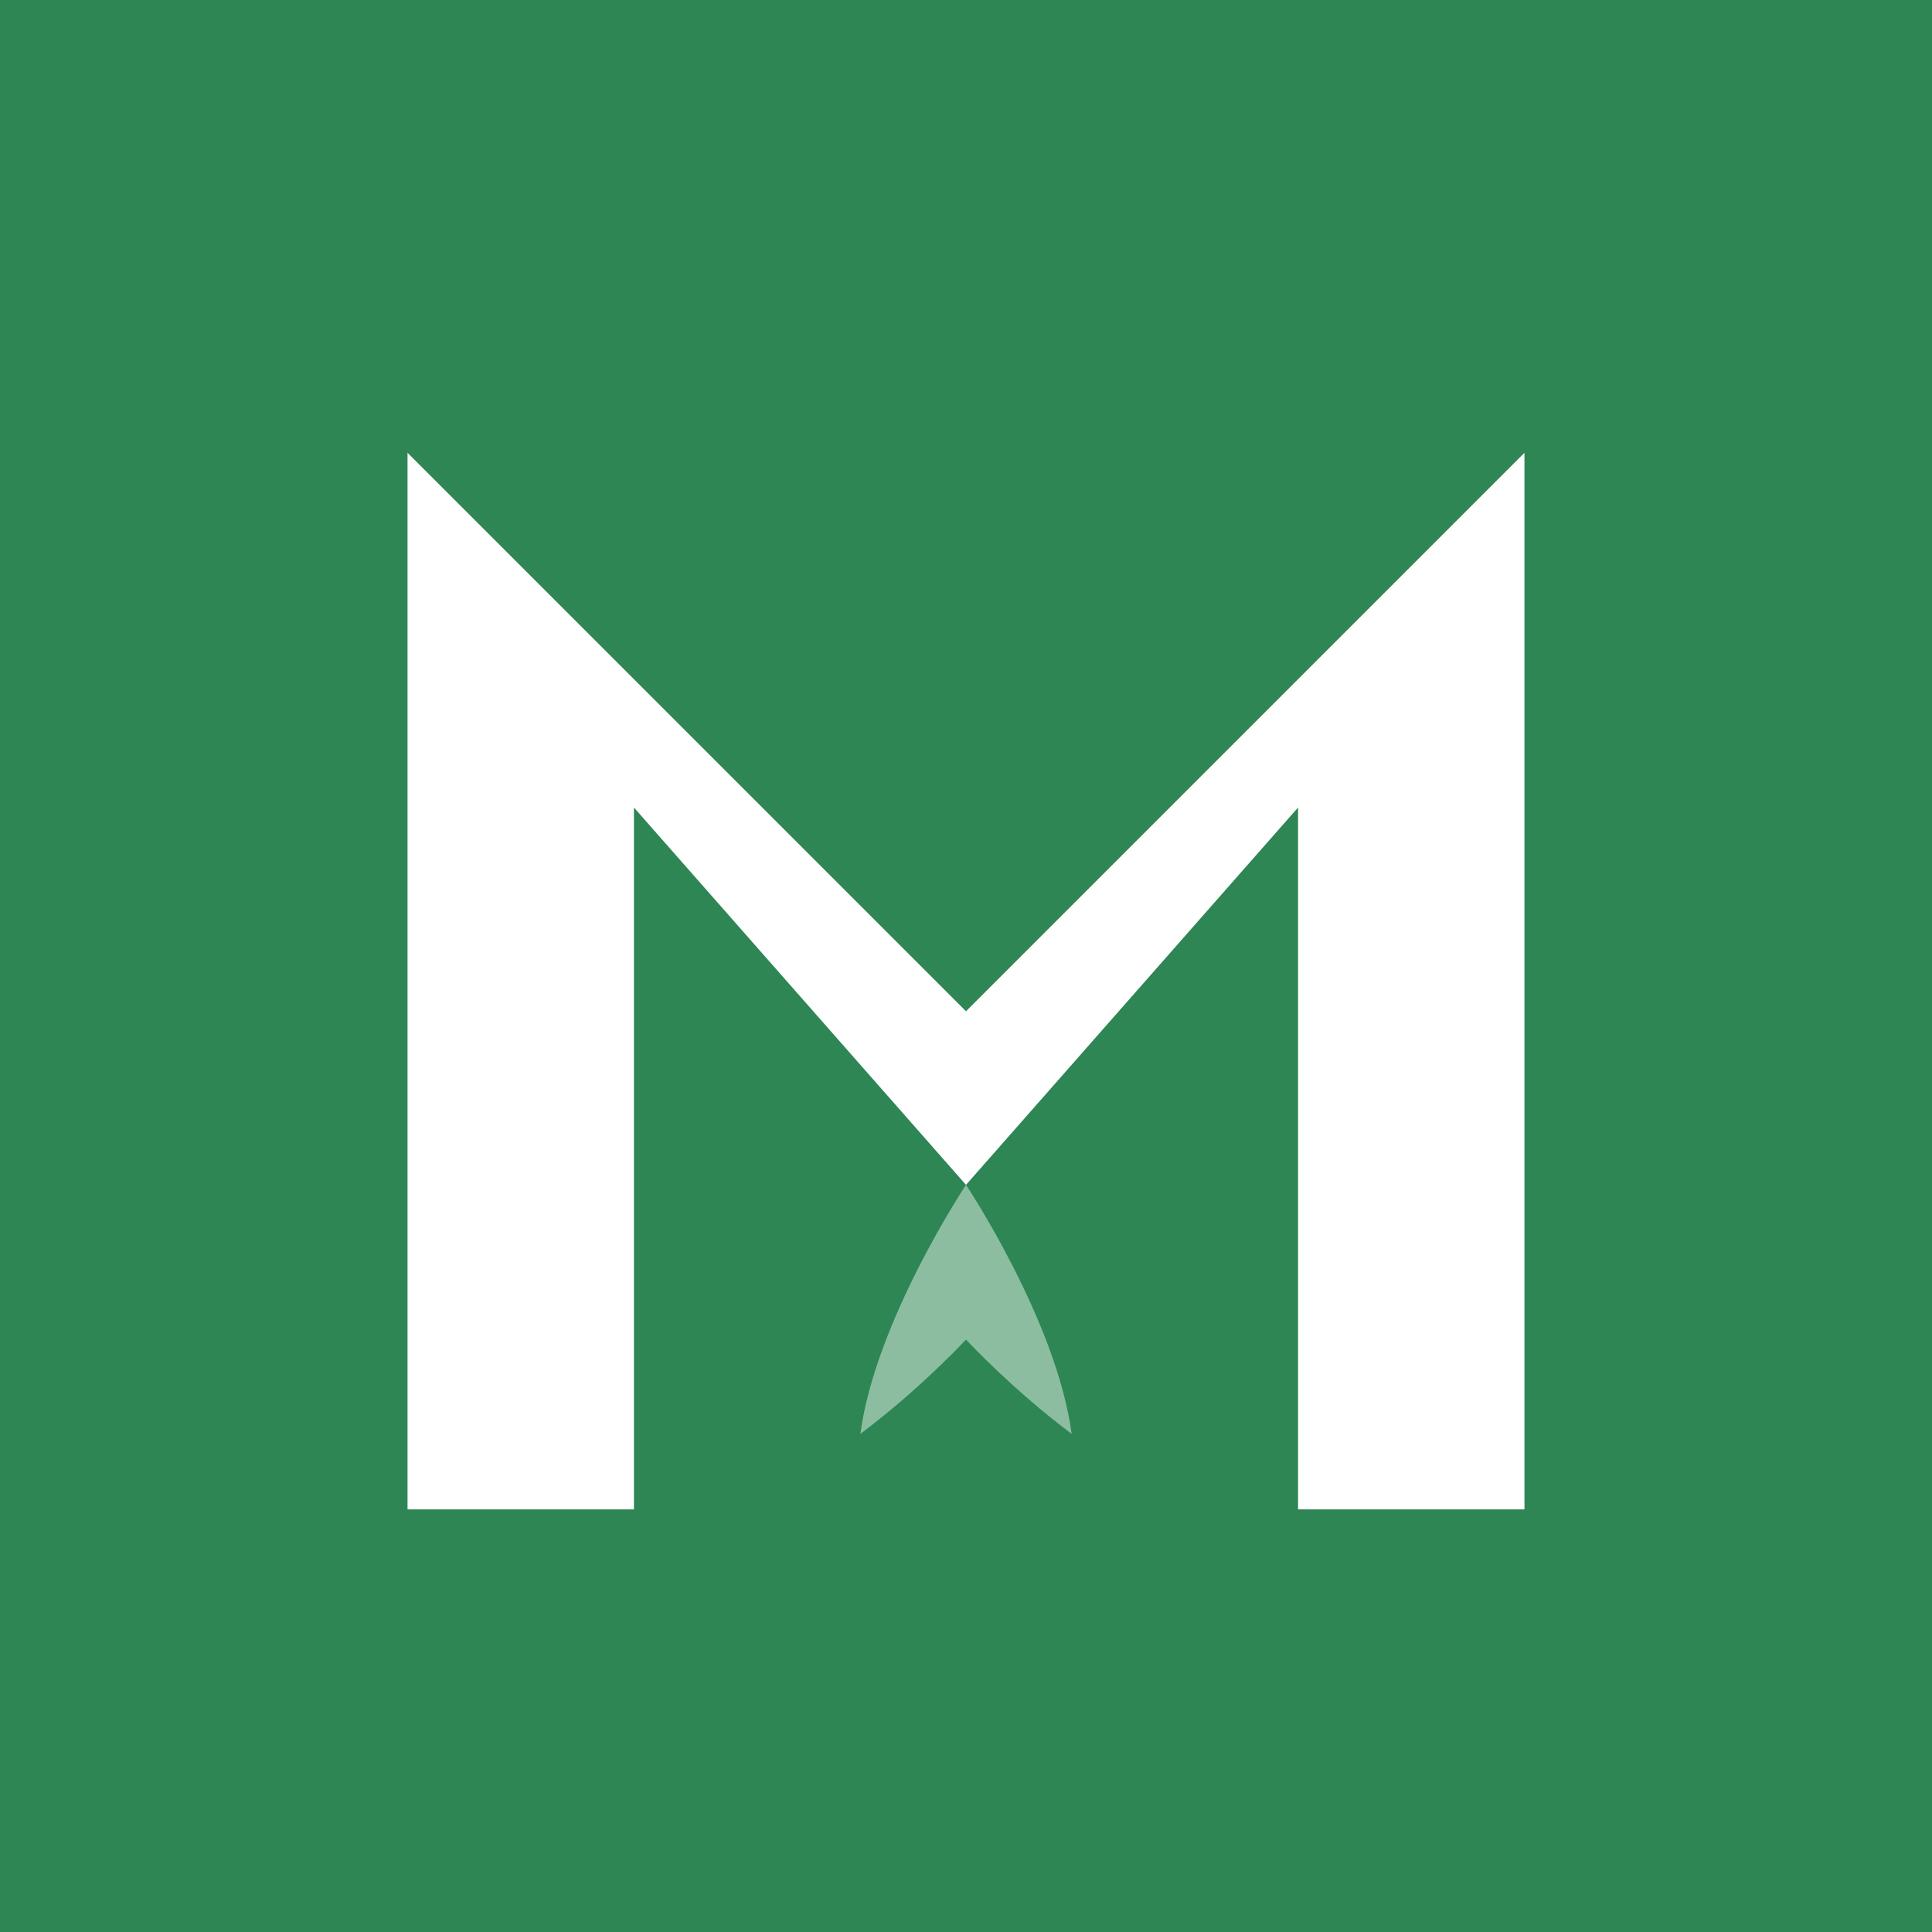
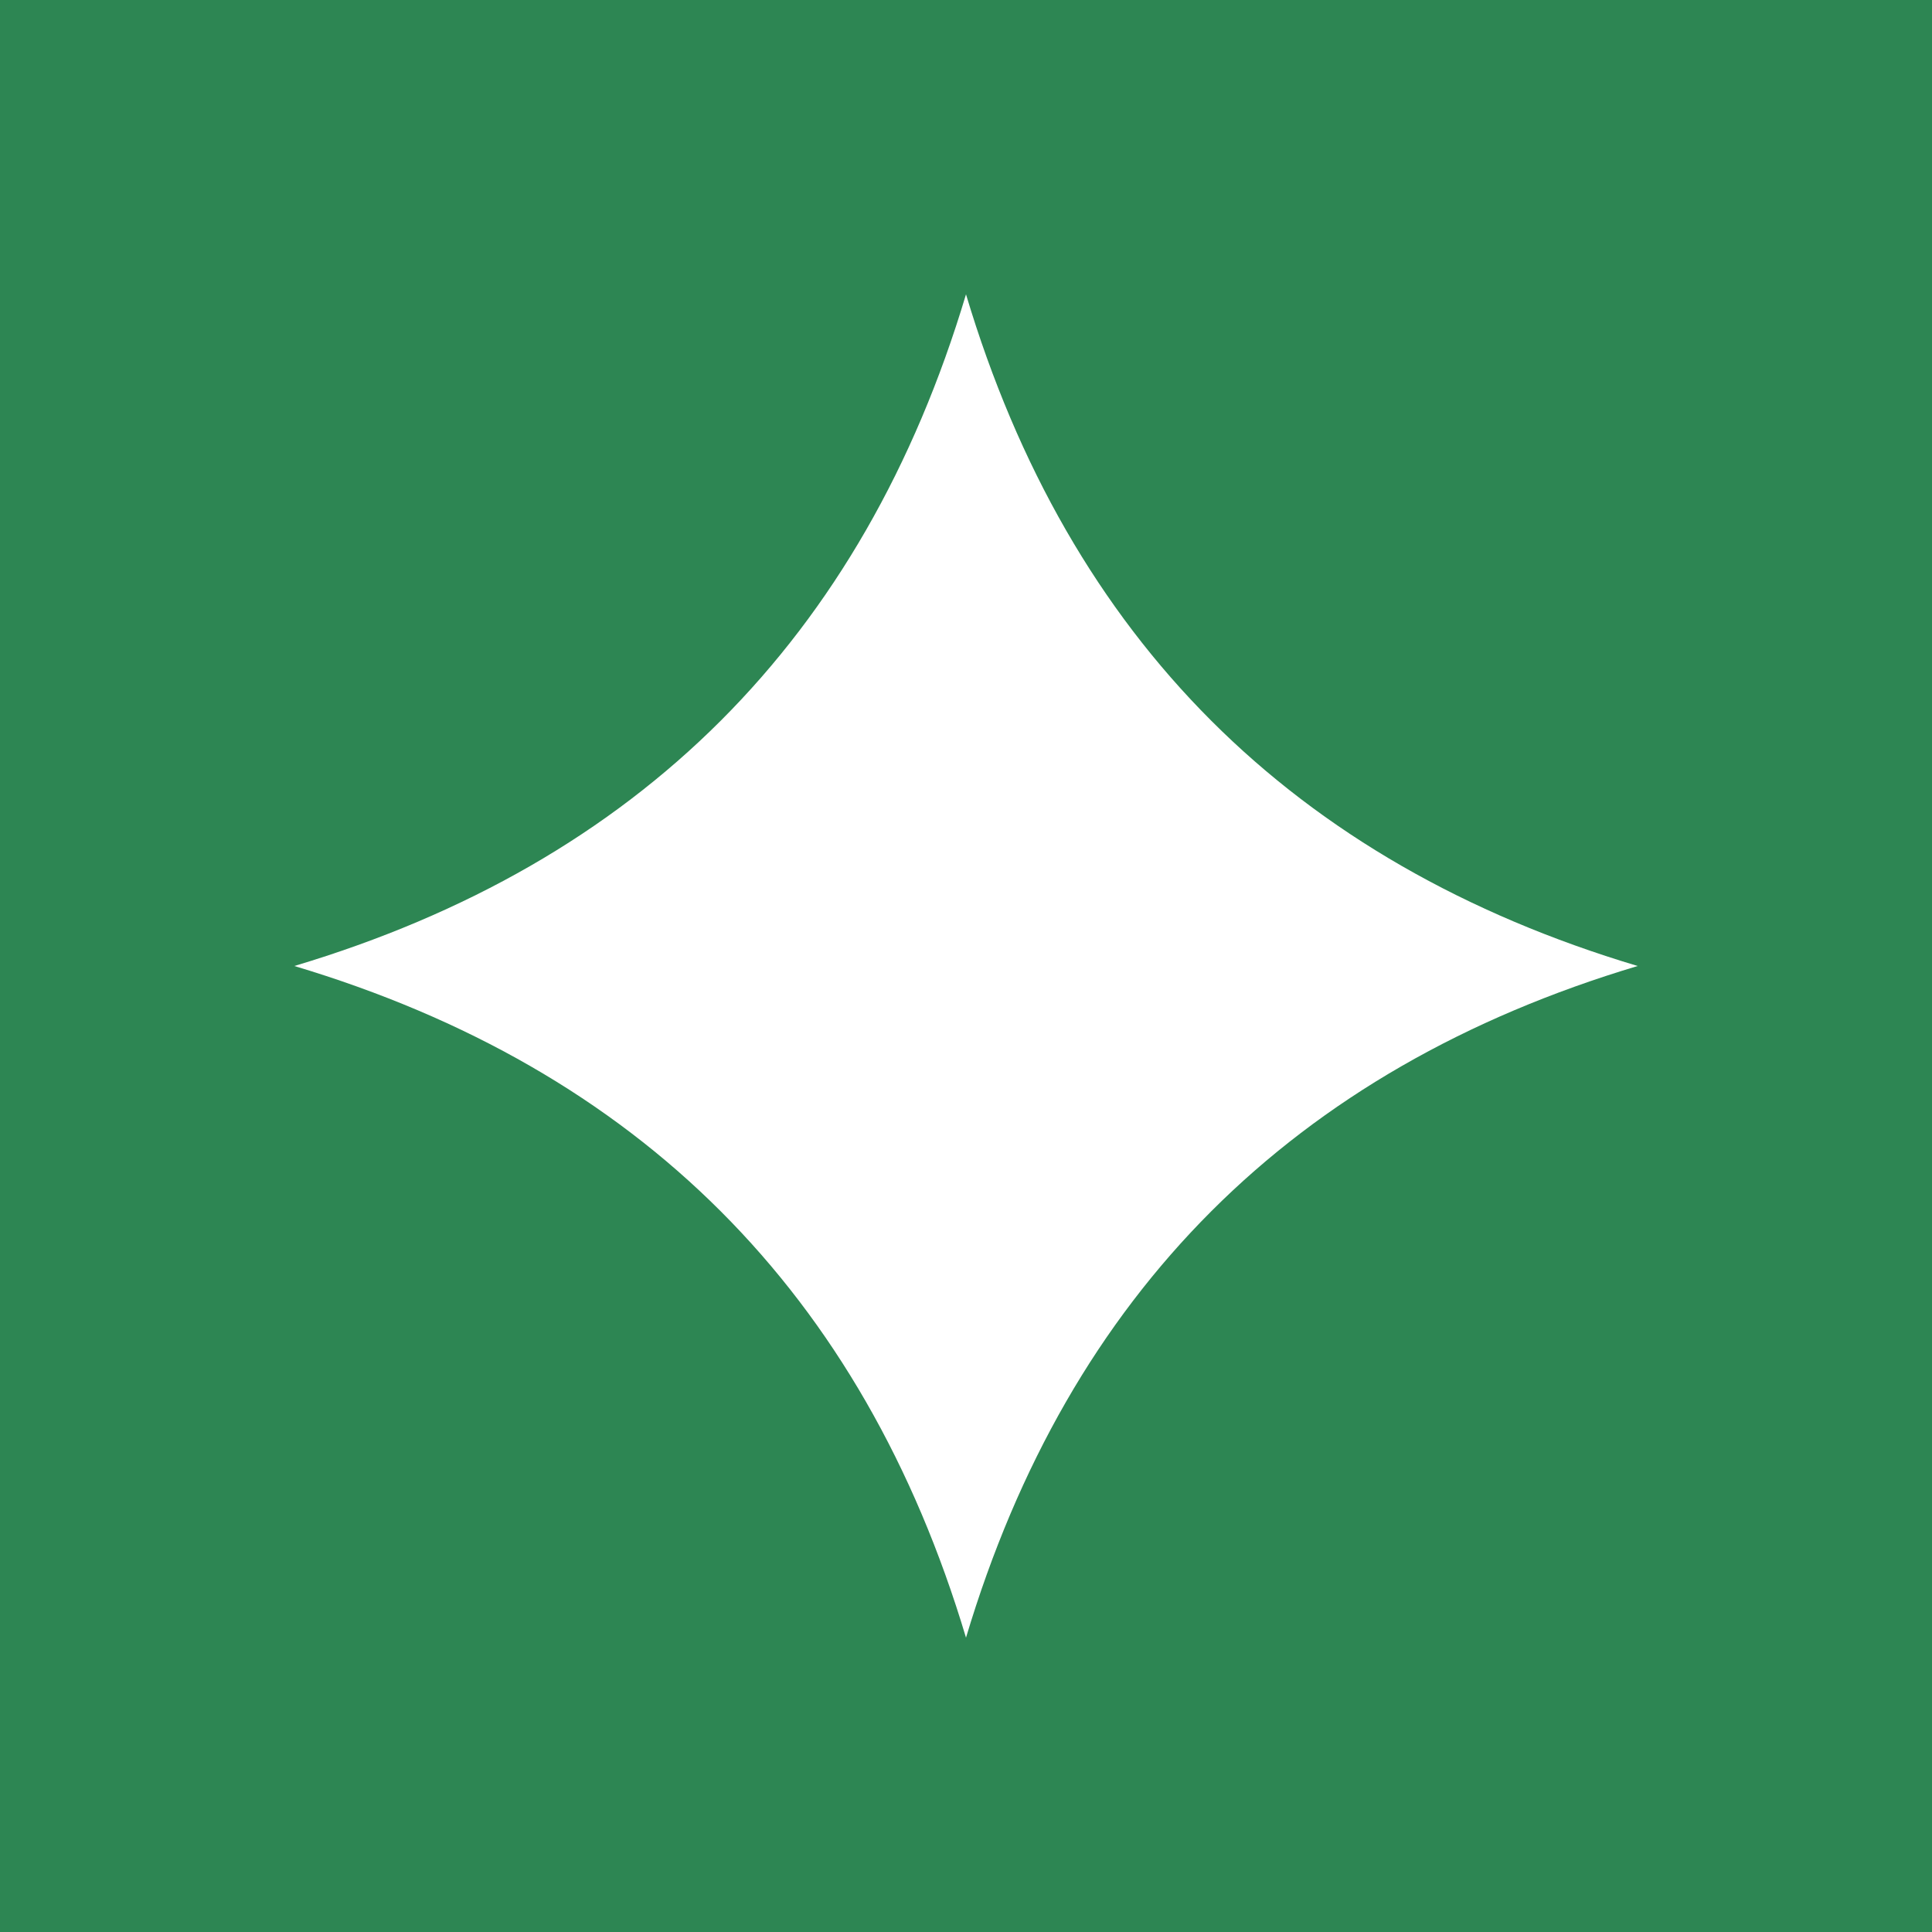
<svg xmlns="http://www.w3.org/2000/svg" viewBox="0 0 512 512">
  <rect width="512" height="512" fill="#2d8653" />
-   <path d="M 108,400 L 108,120 L 256,268 L 404,120 L 404,400 L 344,400 L 344,214 L 256,314 L 168,214 L 168,400 Z" fill="white" />
-   <path d="M 256,314 C 256,314 232,350 228,380 C 244,368 256,355 256,355 C 256,355 268,368 284,380 C 280,350 256,314 256,314 Z" fill="rgba(255,255,255,0.45)" />
+   <path d="M 256,78 Q 215,215 78,256 Q 215,297 256,434 Q 297,297 434,256 Q 297,215 256,78 Z" fill="white" />
</svg>
